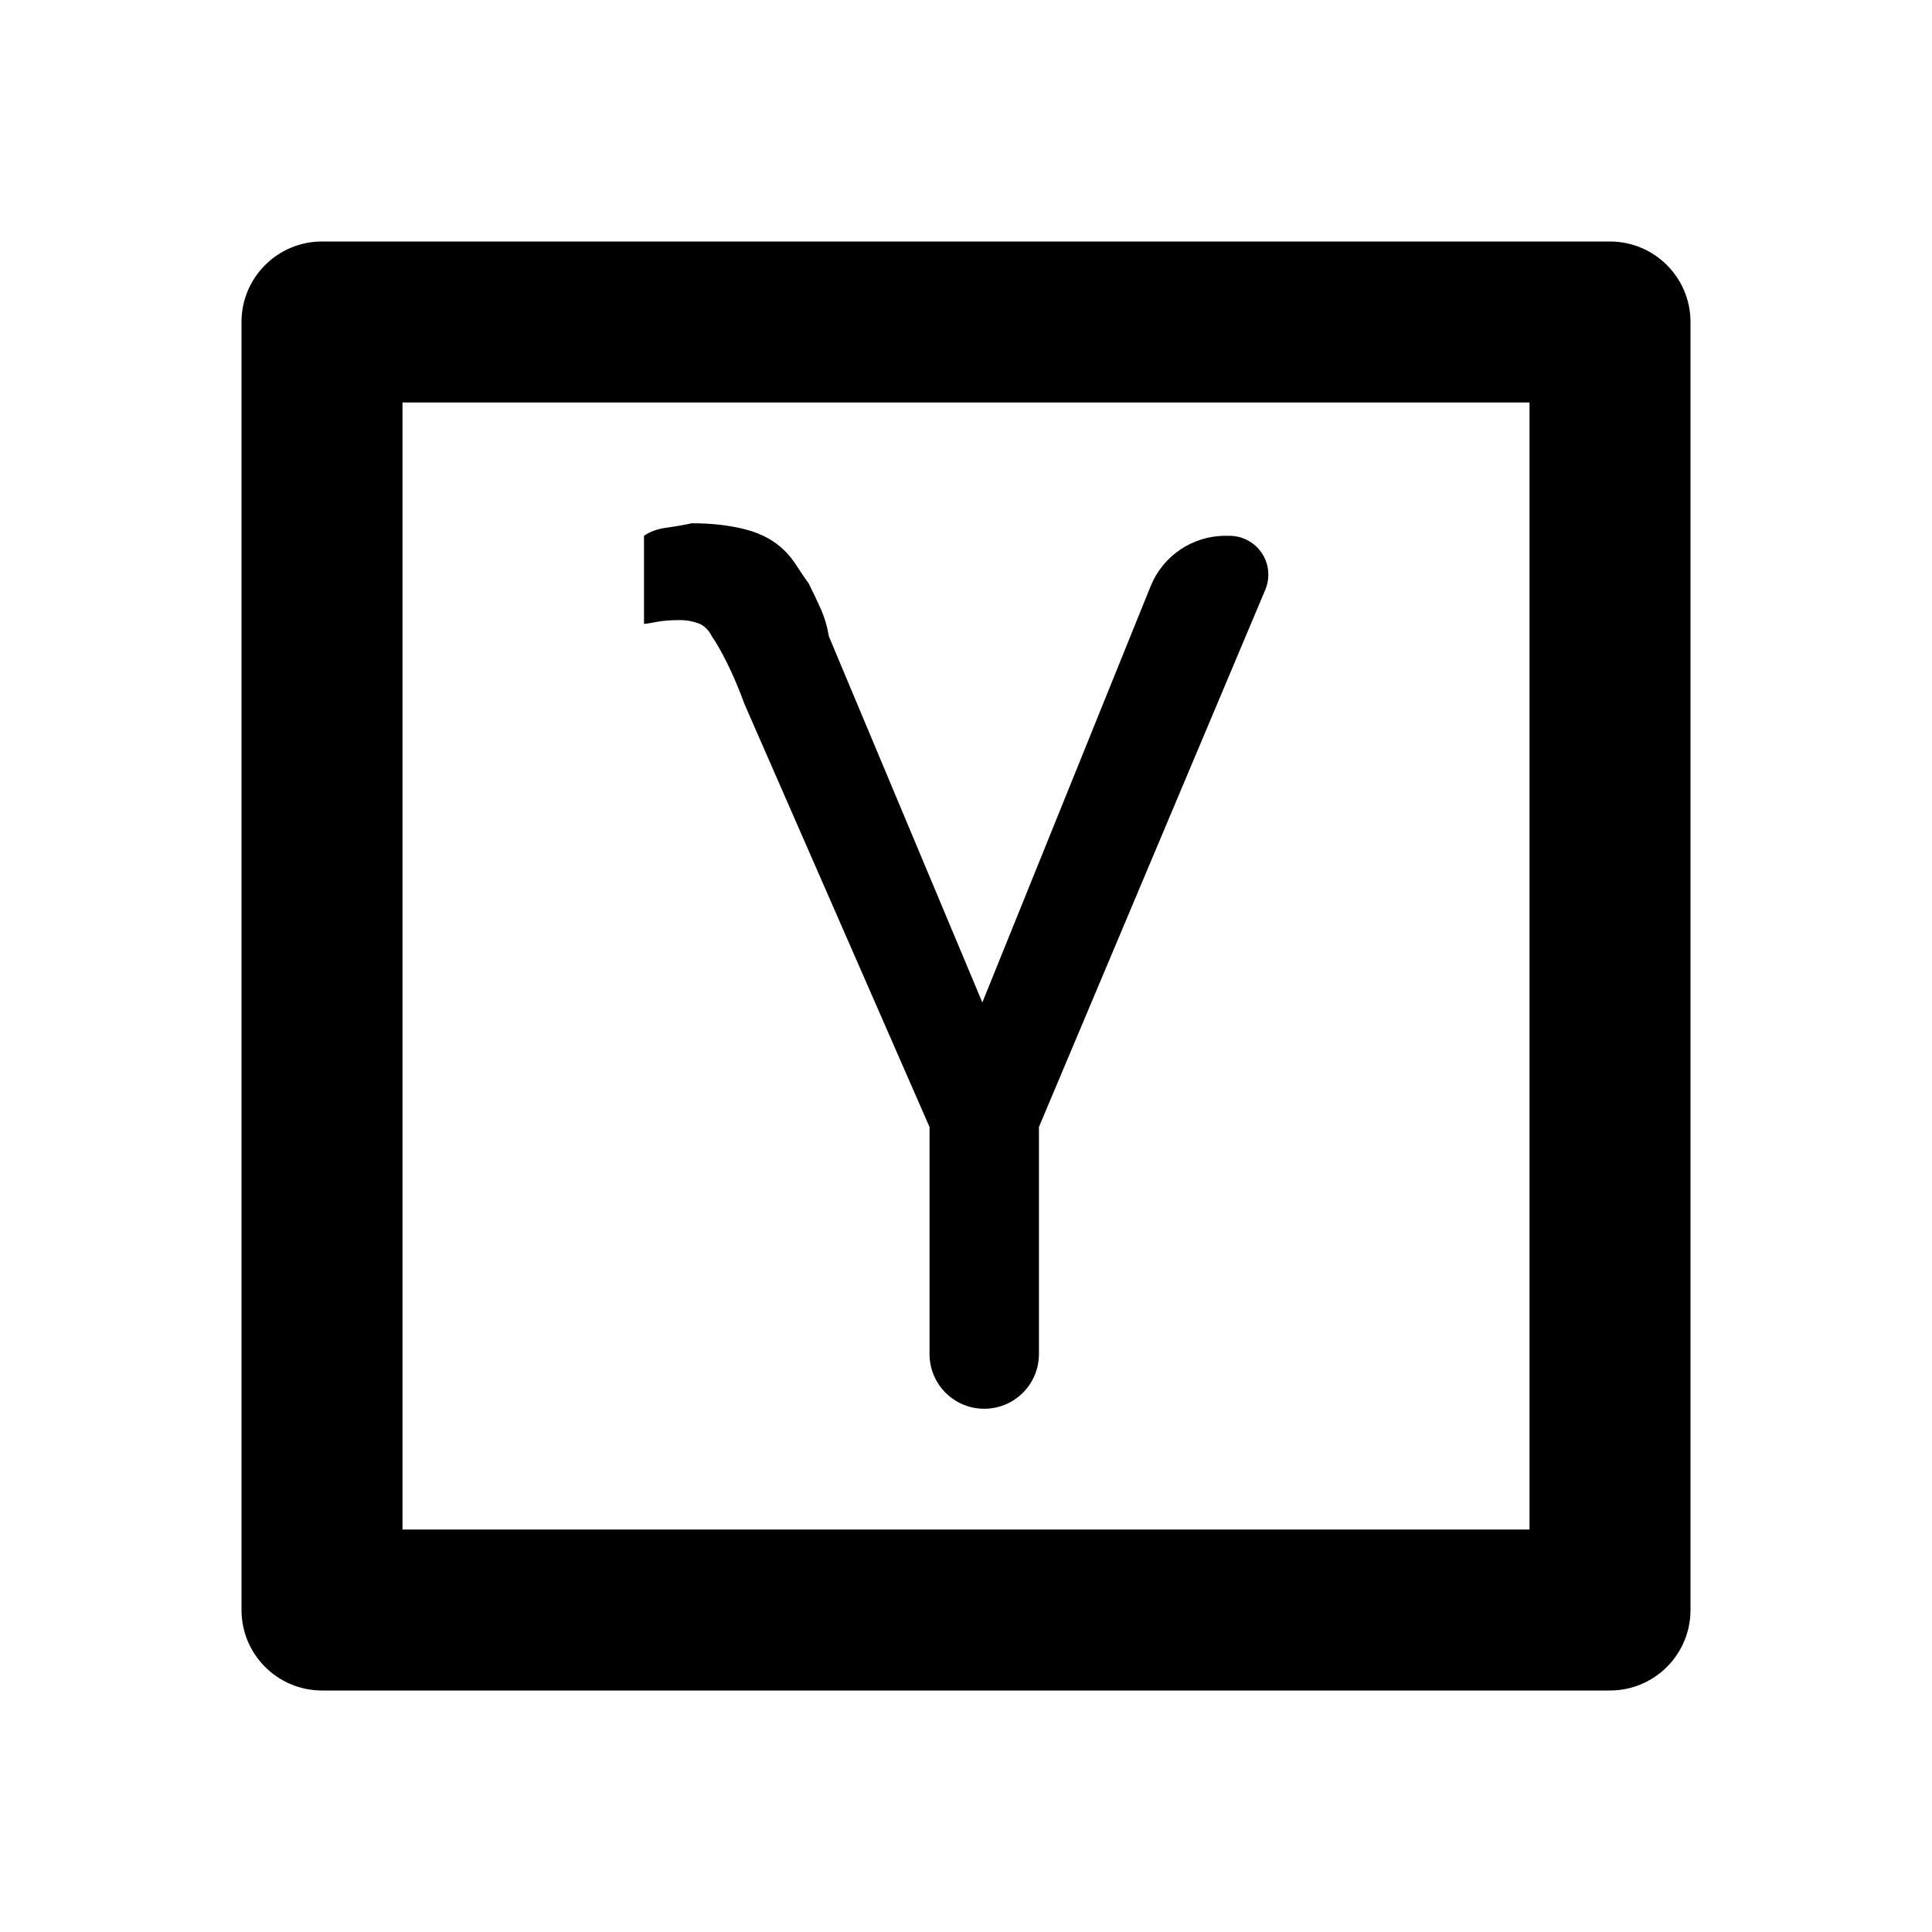
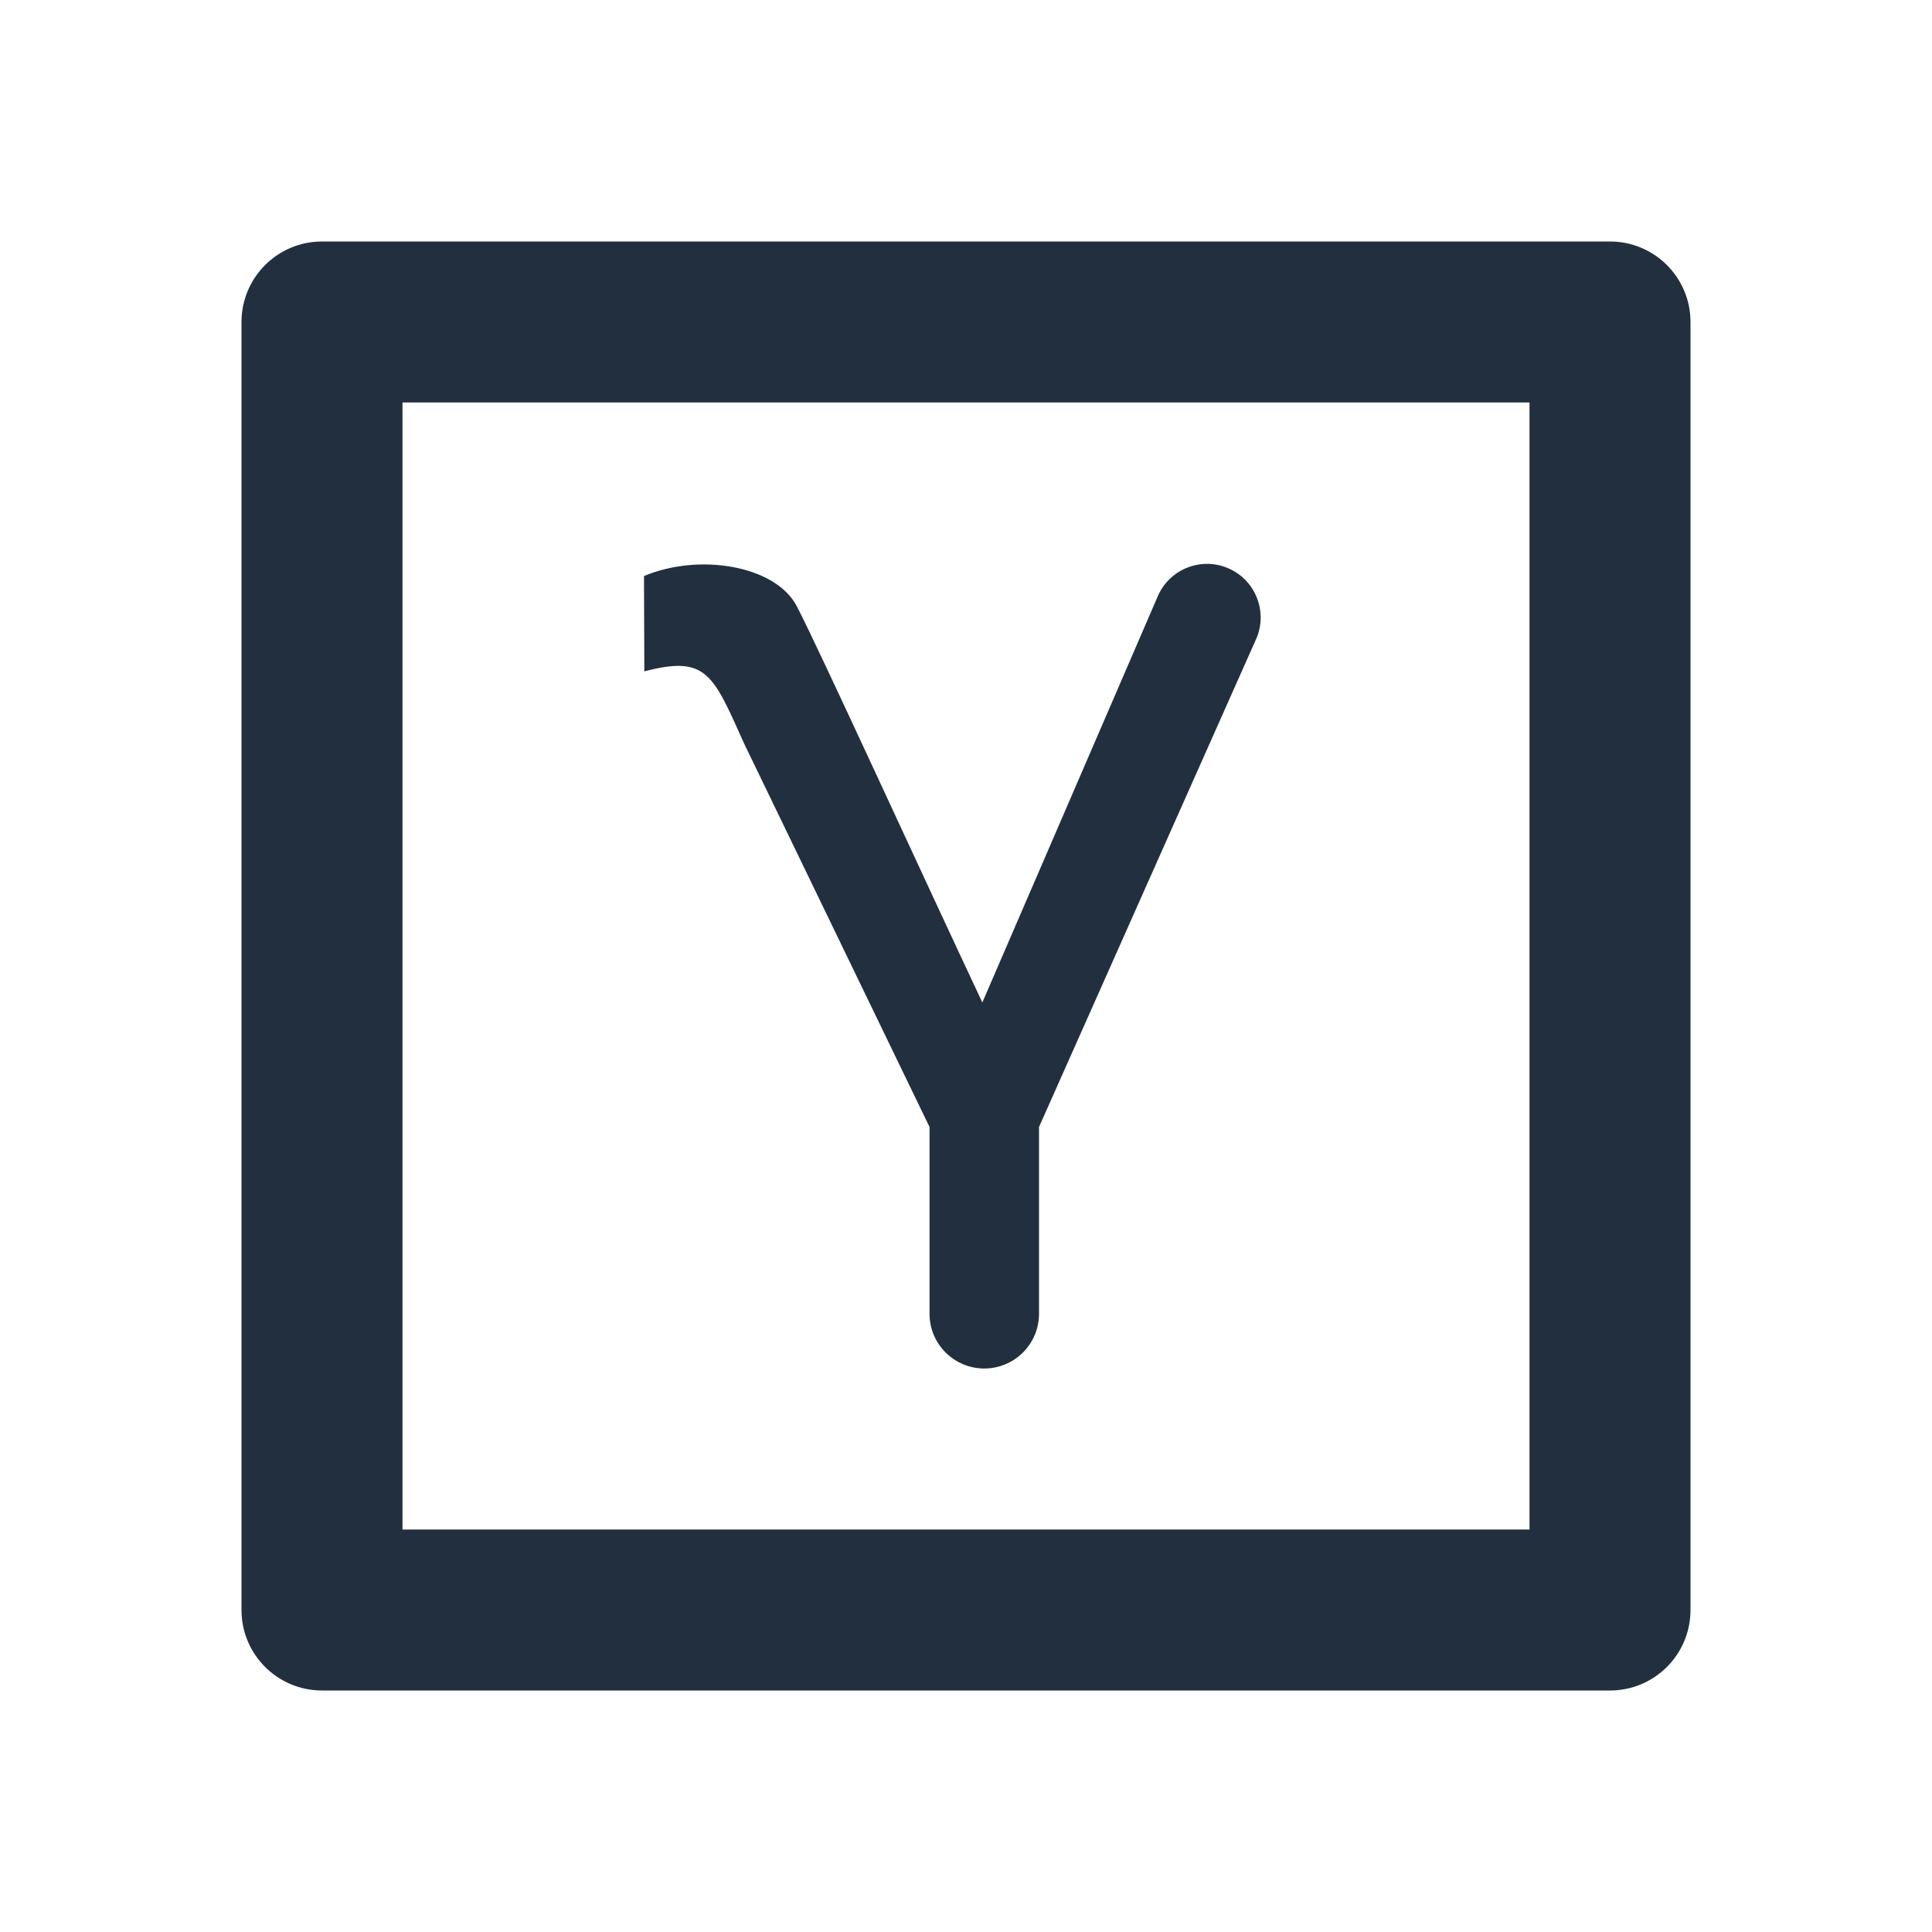
- <svg xmlns="http://www.w3.org/2000/svg" width="24px" height="24px" viewBox="0 0 24 24" version="1.1">
-   <defs />
-   <g stroke="none" stroke-width="1" fill="none" fill-rule="evenodd">
-     <path d="M4,3 L20,3 C20.552,3 21,3.448 21,4 L21,20 C21,20.552 20.552,21 20,21 L4,21 C3.448,21 3,20.552 3,20 L3,4 C3,3.448 3.448,3 4,3 Z M5,5 L5,19 L19,19 L19,5 L5,5 Z M11.547,16.82 L11.547,14 L9.25,8.75 C9.177,8.552 9.104,8.38 9.031,8.234 C8.958,8.089 8.896,7.979 8.844,7.906 C8.802,7.823 8.745,7.768 8.672,7.742 C8.599,7.716 8.526,7.703 8.453,7.703 C8.328,7.703 8.227,7.711 8.148,7.727 C8.07,7.742 8.021,7.75 8,7.75 L8,6.656 C8.073,6.604 8.167,6.57 8.281,6.555 C8.396,6.539 8.5,6.521 8.594,6.5 C8.844,6.5 9.068,6.526 9.266,6.578 C9.464,6.63 9.625,6.719 9.75,6.844 C9.802,6.896 9.852,6.958 9.898,7.031 C9.945,7.104 9.995,7.177 10.047,7.25 C10.099,7.354 10.148,7.458 10.195,7.562 C10.242,7.667 10.276,7.781 10.297,7.906 L12.203,12.453 L14.294,7.281 C14.447,6.904 14.814,6.656 15.221,6.656 L15.273,6.656 C15.54,6.656 15.756,6.872 15.756,7.139 C15.756,7.203 15.743,7.267 15.718,7.326 L12.906,14 L12.906,16.82 C12.906,17.196 12.602,17.5 12.227,17.5 C11.851,17.5 11.547,17.196 11.547,16.82 Z" fill="#000000" fill-rule="nonzero" />
+ <svg xmlns="http://www.w3.org/2000/svg" fill="none" height="24" viewBox="0 0 24 24" width="24">
+   <g fill="#222f3e">
+     <path d="m11.547 16.32a.68.68 0 1 0 1.36 0v-2.32l2.703-6.075a.666.666 0 1 0 -1.232-.508l-2.175 5.036c-.761-1.617-2.039-4.414-2.305-4.922-.265-.508-1.214-.664-1.898-.375l.004 1.184c.785-.207.855.047 1.246.91l2.297 4.75z" />
+     <path d="m4 3h16a1 1 0 0 1 1 1v16a1 1 0 0 1 -1 1h-16a1 1 0 0 1 -1-1v-16a1 1 0 0 1 1-1zm1 2h14v14h-14z" fill-rule="evenodd" />
  </g>
</svg>
